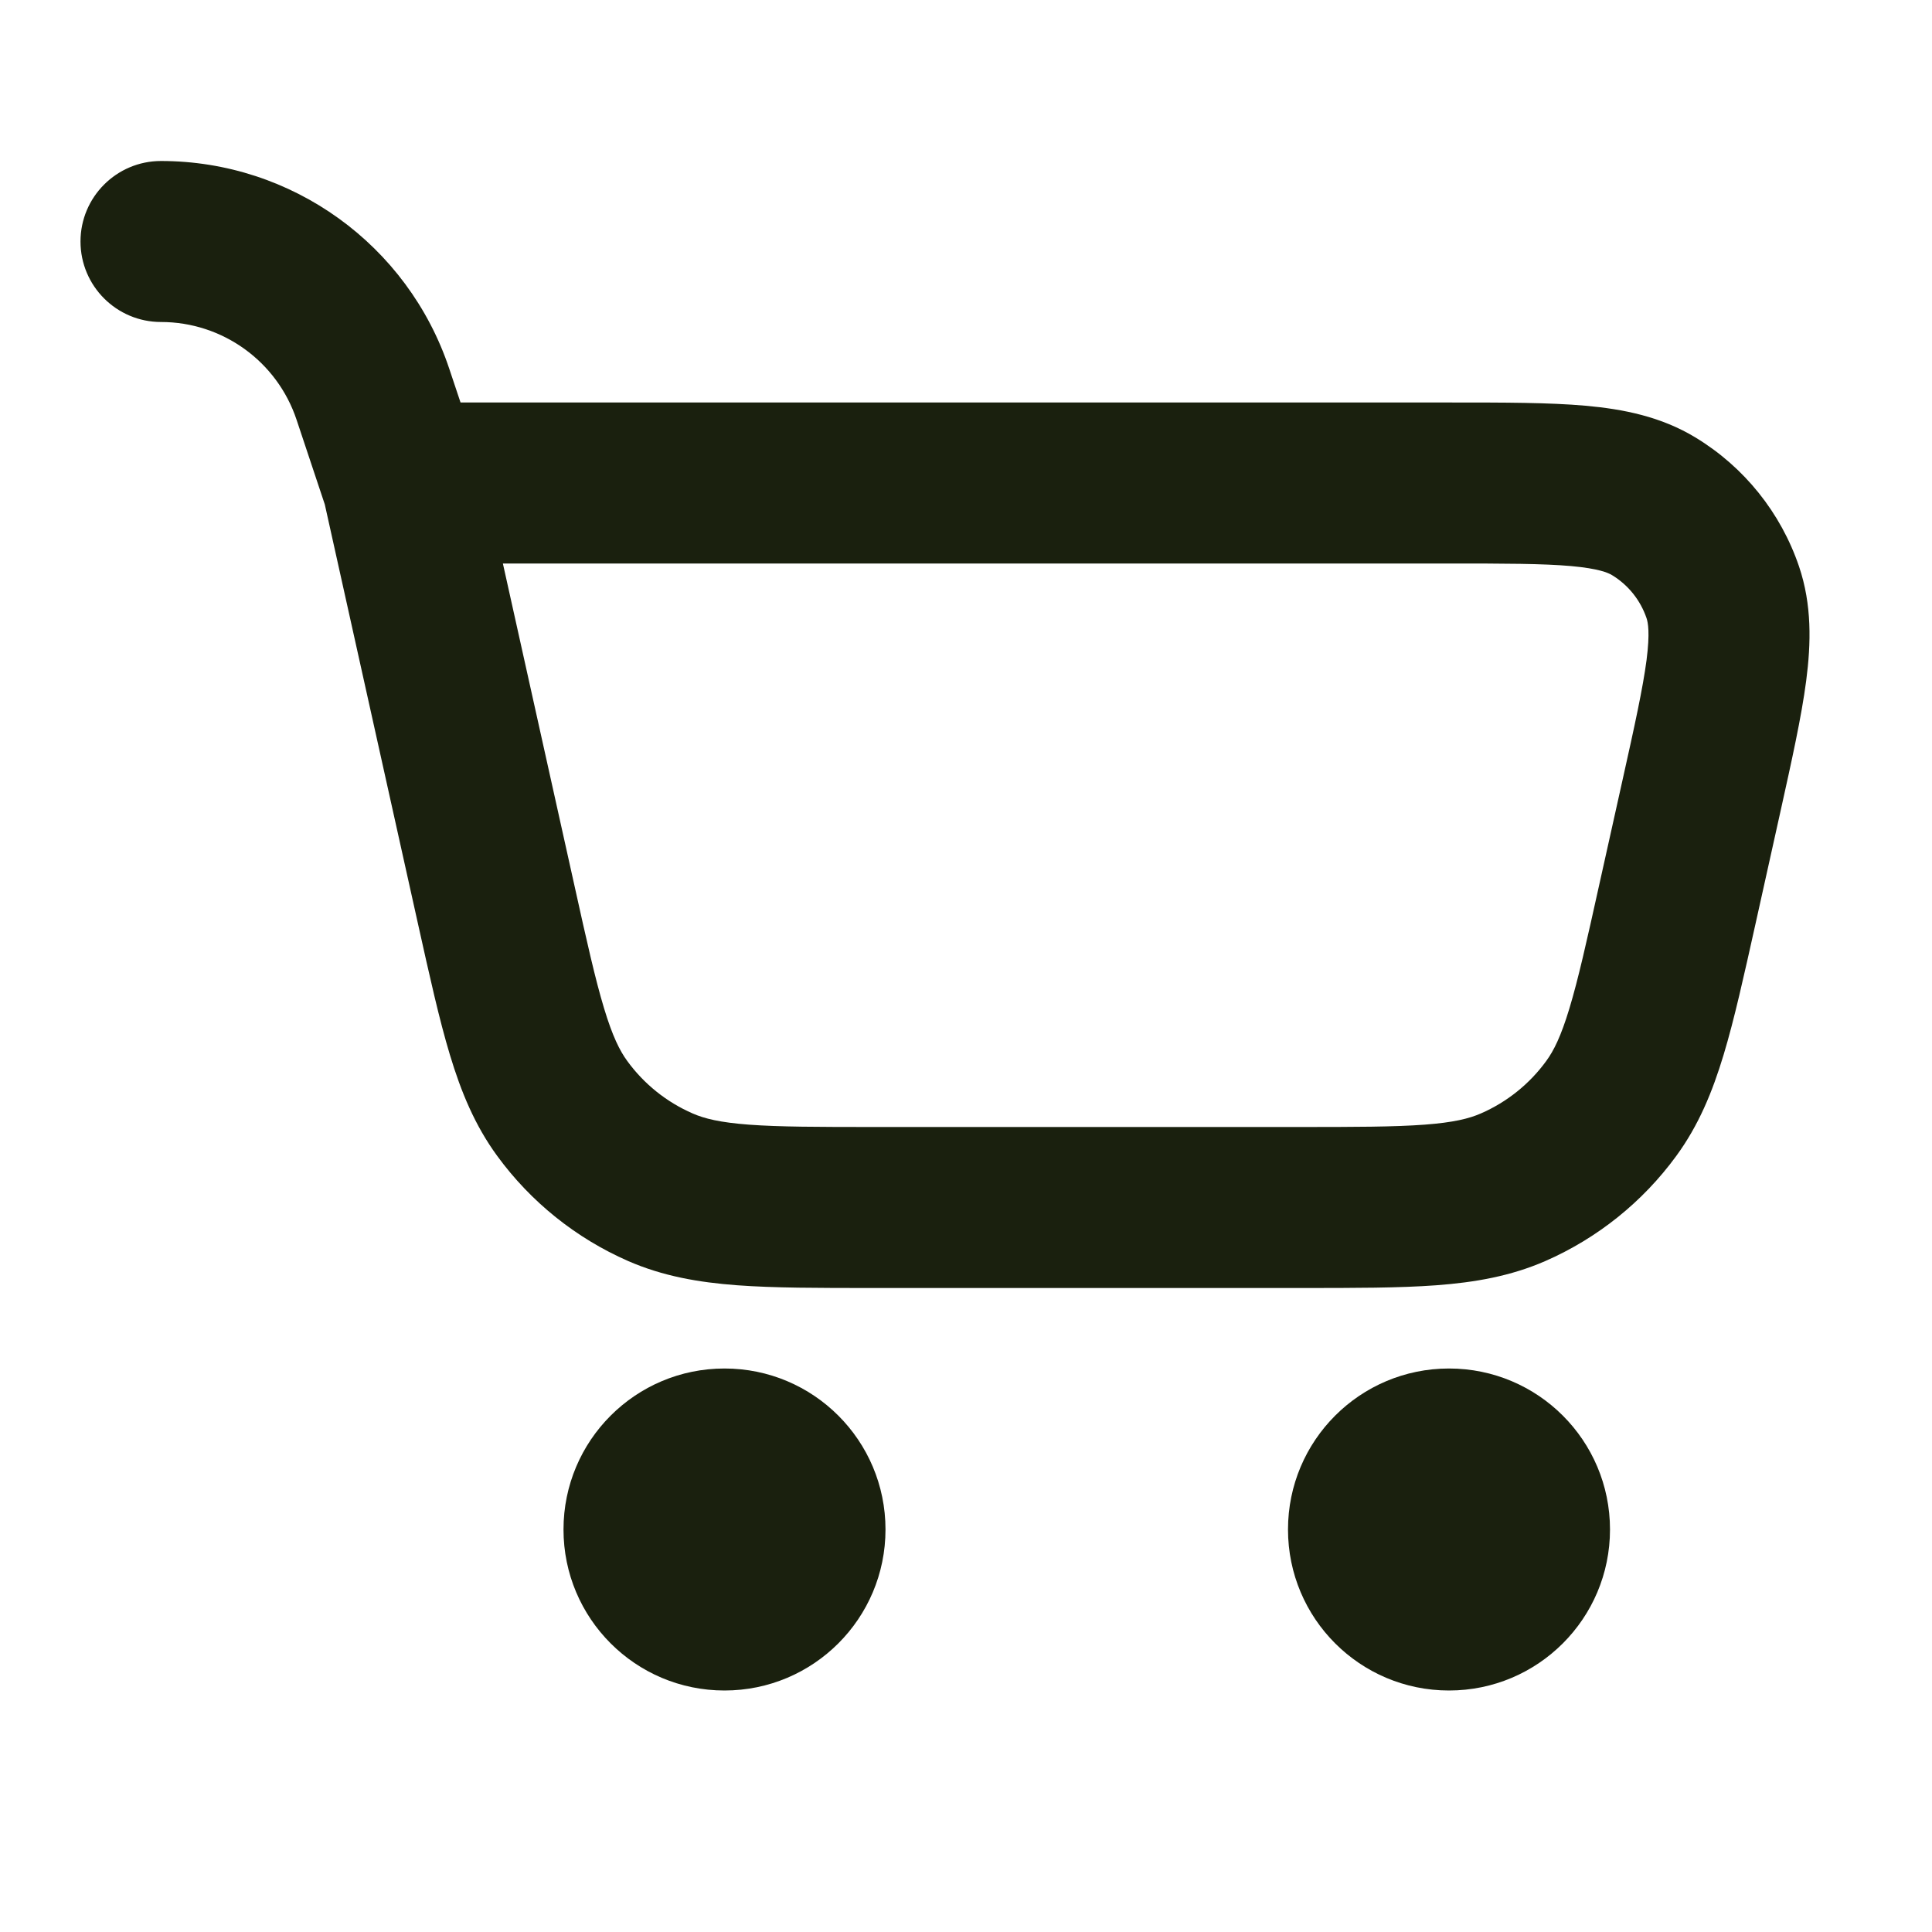
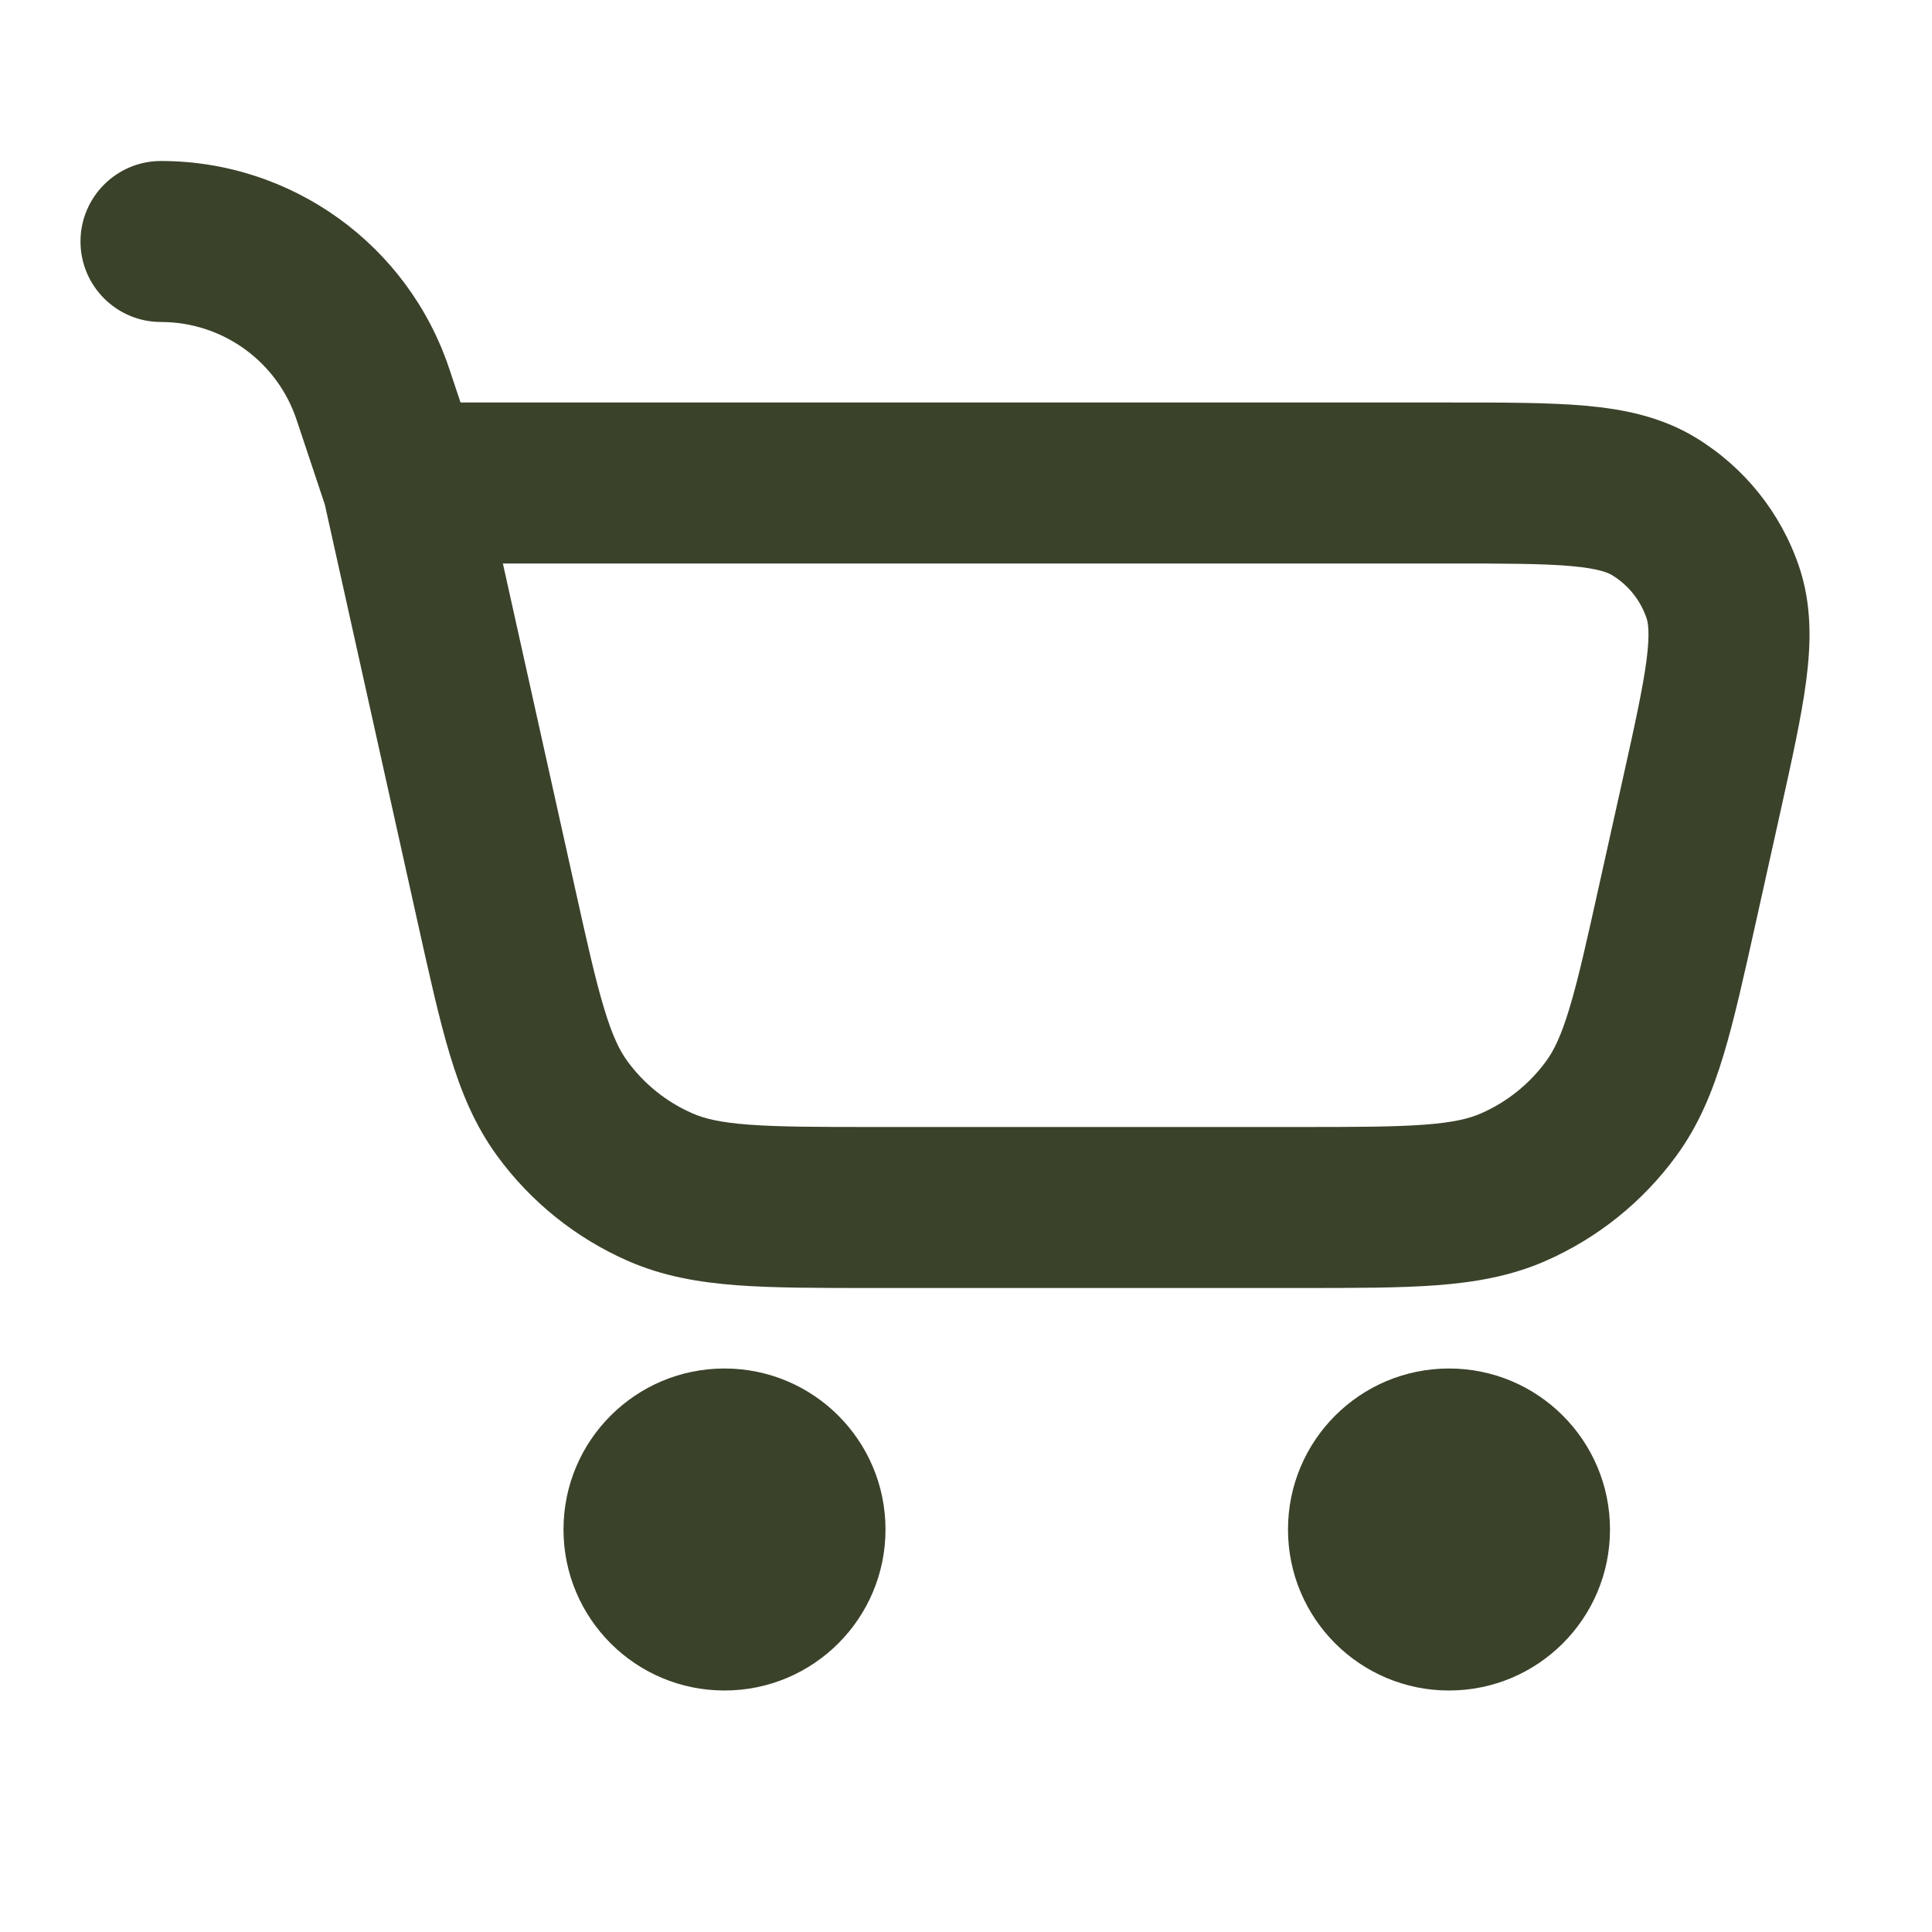
<svg xmlns="http://www.w3.org/2000/svg" width="25px" height="25px" viewBox="0 0 24 24" fill="none">
-   <path fill-rule="evenodd" clip-rule="evenodd" d="M1 3C1 2.448 1.448 2 2 2C3.625 2 5.067 3.04 5.581 4.581L5.721 5L18.03 5C18.686 5 19.244 5 19.695 5.04C20.165 5.082 20.635 5.175 21.064 5.436C21.667 5.802 22.121 6.368 22.348 7.036C22.509 7.512 22.498 7.99 22.437 8.458C22.378 8.908 22.257 9.452 22.115 10.092L21.809 11.47C21.664 12.122 21.544 12.664 21.411 13.104C21.272 13.565 21.101 13.98 20.823 14.36C20.406 14.931 19.845 15.381 19.197 15.665C18.766 15.853 18.323 15.93 17.843 15.966C17.385 16 16.829 16 16.162 16H10.838C10.171 16 9.615 16 9.157 15.966C8.677 15.93 8.234 15.853 7.803 15.665C7.155 15.381 6.594 14.931 6.177 14.36C5.899 13.98 5.728 13.565 5.589 13.104C5.456 12.664 5.336 12.122 5.191 11.47L4.035 6.267L3.684 5.214C3.442 4.489 2.764 4 2 4C1.448 4 1 3.552 1 3ZM6.247 7L7.136 11.001C7.29 11.697 7.395 12.166 7.504 12.526C7.609 12.874 7.699 13.053 7.792 13.18C8 13.466 8.281 13.691 8.605 13.832C8.749 13.895 8.943 13.944 9.305 13.971C9.681 13.999 10.161 14 10.874 14H16.125C16.839 14 17.319 13.999 17.695 13.971C18.057 13.944 18.251 13.895 18.395 13.832C18.719 13.691 19 13.466 19.208 13.18C19.301 13.053 19.391 12.874 19.496 12.526C19.605 12.166 19.71 11.697 19.864 11.001L20.153 9.702C20.308 9.007 20.408 8.55 20.454 8.2C20.498 7.858 20.472 7.733 20.454 7.679C20.378 7.456 20.227 7.267 20.026 7.145C19.977 7.115 19.86 7.063 19.517 7.032C19.166 7.001 18.698 7 17.986 7H6.247Z" fill="#1A200E" />
-   <path d="M11 19C11 20.105 10.105 21 9 21C7.895 21 7 20.105 7 19C7 17.895 7.895 17 9 17C10.105 17 11 17.895 11 19Z" fill="#1A200E" />
-   <path d="M18 21C19.105 21 20 20.105 20 19C20 17.895 19.105 17 18 17C16.895 17 16 17.895 16 19C16 20.105 16.895 21 18 21Z" fill="#1A200E" />
+   <path fill-rule="evenodd" clip-rule="evenodd" d="M1 3C1 2.448 1.448 2 2 2C3.625 2 5.067 3.04 5.581 4.581L5.721 5L18.03 5C18.686 5 19.244 5 19.695 5.04C20.165 5.082 20.635 5.175 21.064 5.436C21.667 5.802 22.121 6.368 22.348 7.036C22.509 7.512 22.498 7.99 22.437 8.458C22.378 8.908 22.257 9.452 22.115 10.092L21.809 11.47C21.664 12.122 21.544 12.664 21.411 13.104C21.272 13.565 21.101 13.98 20.823 14.36C20.406 14.931 19.845 15.381 19.197 15.665C18.766 15.853 18.323 15.93 17.843 15.966C17.385 16 16.829 16 16.162 16H10.838C10.171 16 9.615 16 9.157 15.966C8.677 15.93 8.234 15.853 7.803 15.665C7.155 15.381 6.594 14.931 6.177 14.36C5.899 13.98 5.728 13.565 5.589 13.104C5.456 12.664 5.336 12.122 5.191 11.47L4.035 6.267L3.684 5.214C3.442 4.489 2.764 4 2 4C1.448 4 1 3.552 1 3ZM6.247 7L7.136 11.001C7.29 11.697 7.395 12.166 7.504 12.526C7.609 12.874 7.699 13.053 7.792 13.18C8 13.466 8.281 13.691 8.605 13.832C8.749 13.895 8.943 13.944 9.305 13.971C9.681 13.999 10.161 14 10.874 14H16.125C16.839 14 17.319 13.999 17.695 13.971C18.057 13.944 18.251 13.895 18.395 13.832C18.719 13.691 19 13.466 19.208 13.18C19.301 13.053 19.391 12.874 19.496 12.526C19.605 12.166 19.71 11.697 19.864 11.001L20.153 9.702C20.308 9.007 20.408 8.55 20.454 8.2C20.498 7.858 20.472 7.733 20.454 7.679C20.378 7.456 20.227 7.267 20.026 7.145C19.977 7.115 19.86 7.063 19.517 7.032C19.166 7.001 18.698 7 17.986 7H6.247Z" fill="#3A422A" />
+   <path d="M11 19C11 20.105 10.105 21 9 21C7.895 21 7 20.105 7 19C7 17.895 7.895 17 9 17C10.105 17 11 17.895 11 19Z" fill="#3A422A" />
+   <path d="M18 21C19.105 21 20 20.105 20 19C20 17.895 19.105 17 18 17C16.895 17 16 17.895 16 19C16 20.105 16.895 21 18 21Z" fill="#3A422A" />
</svg>
